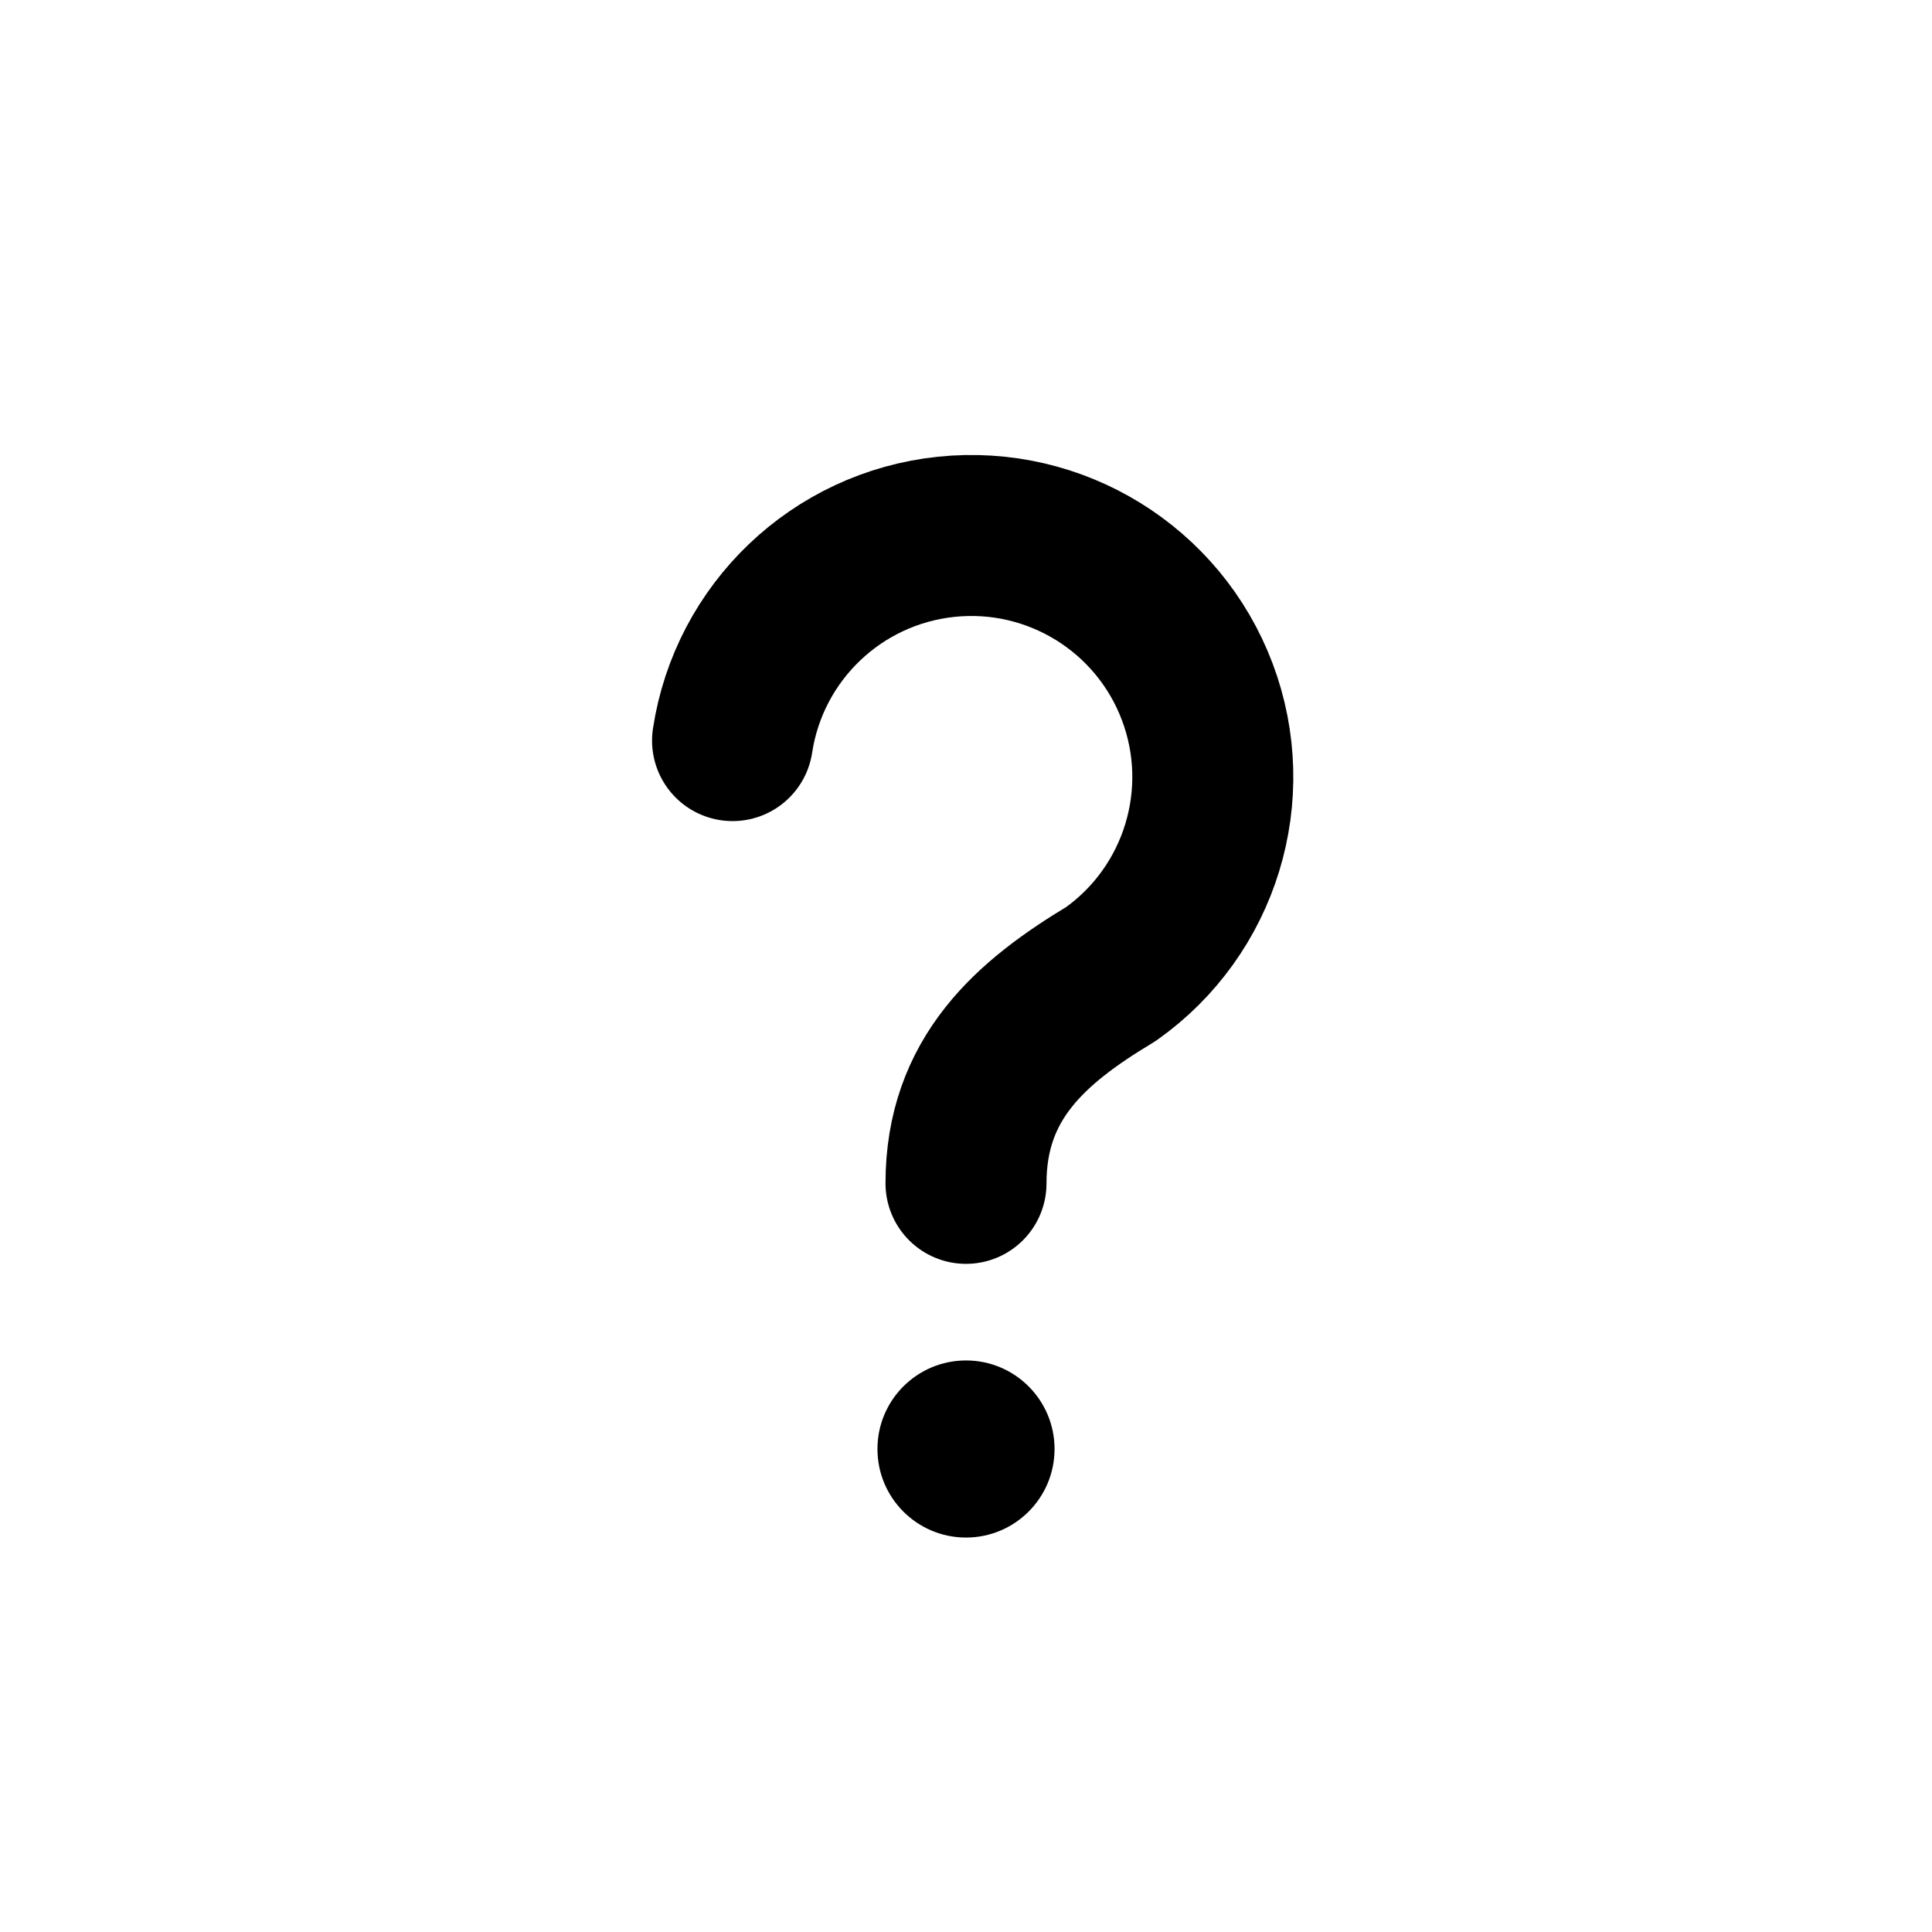
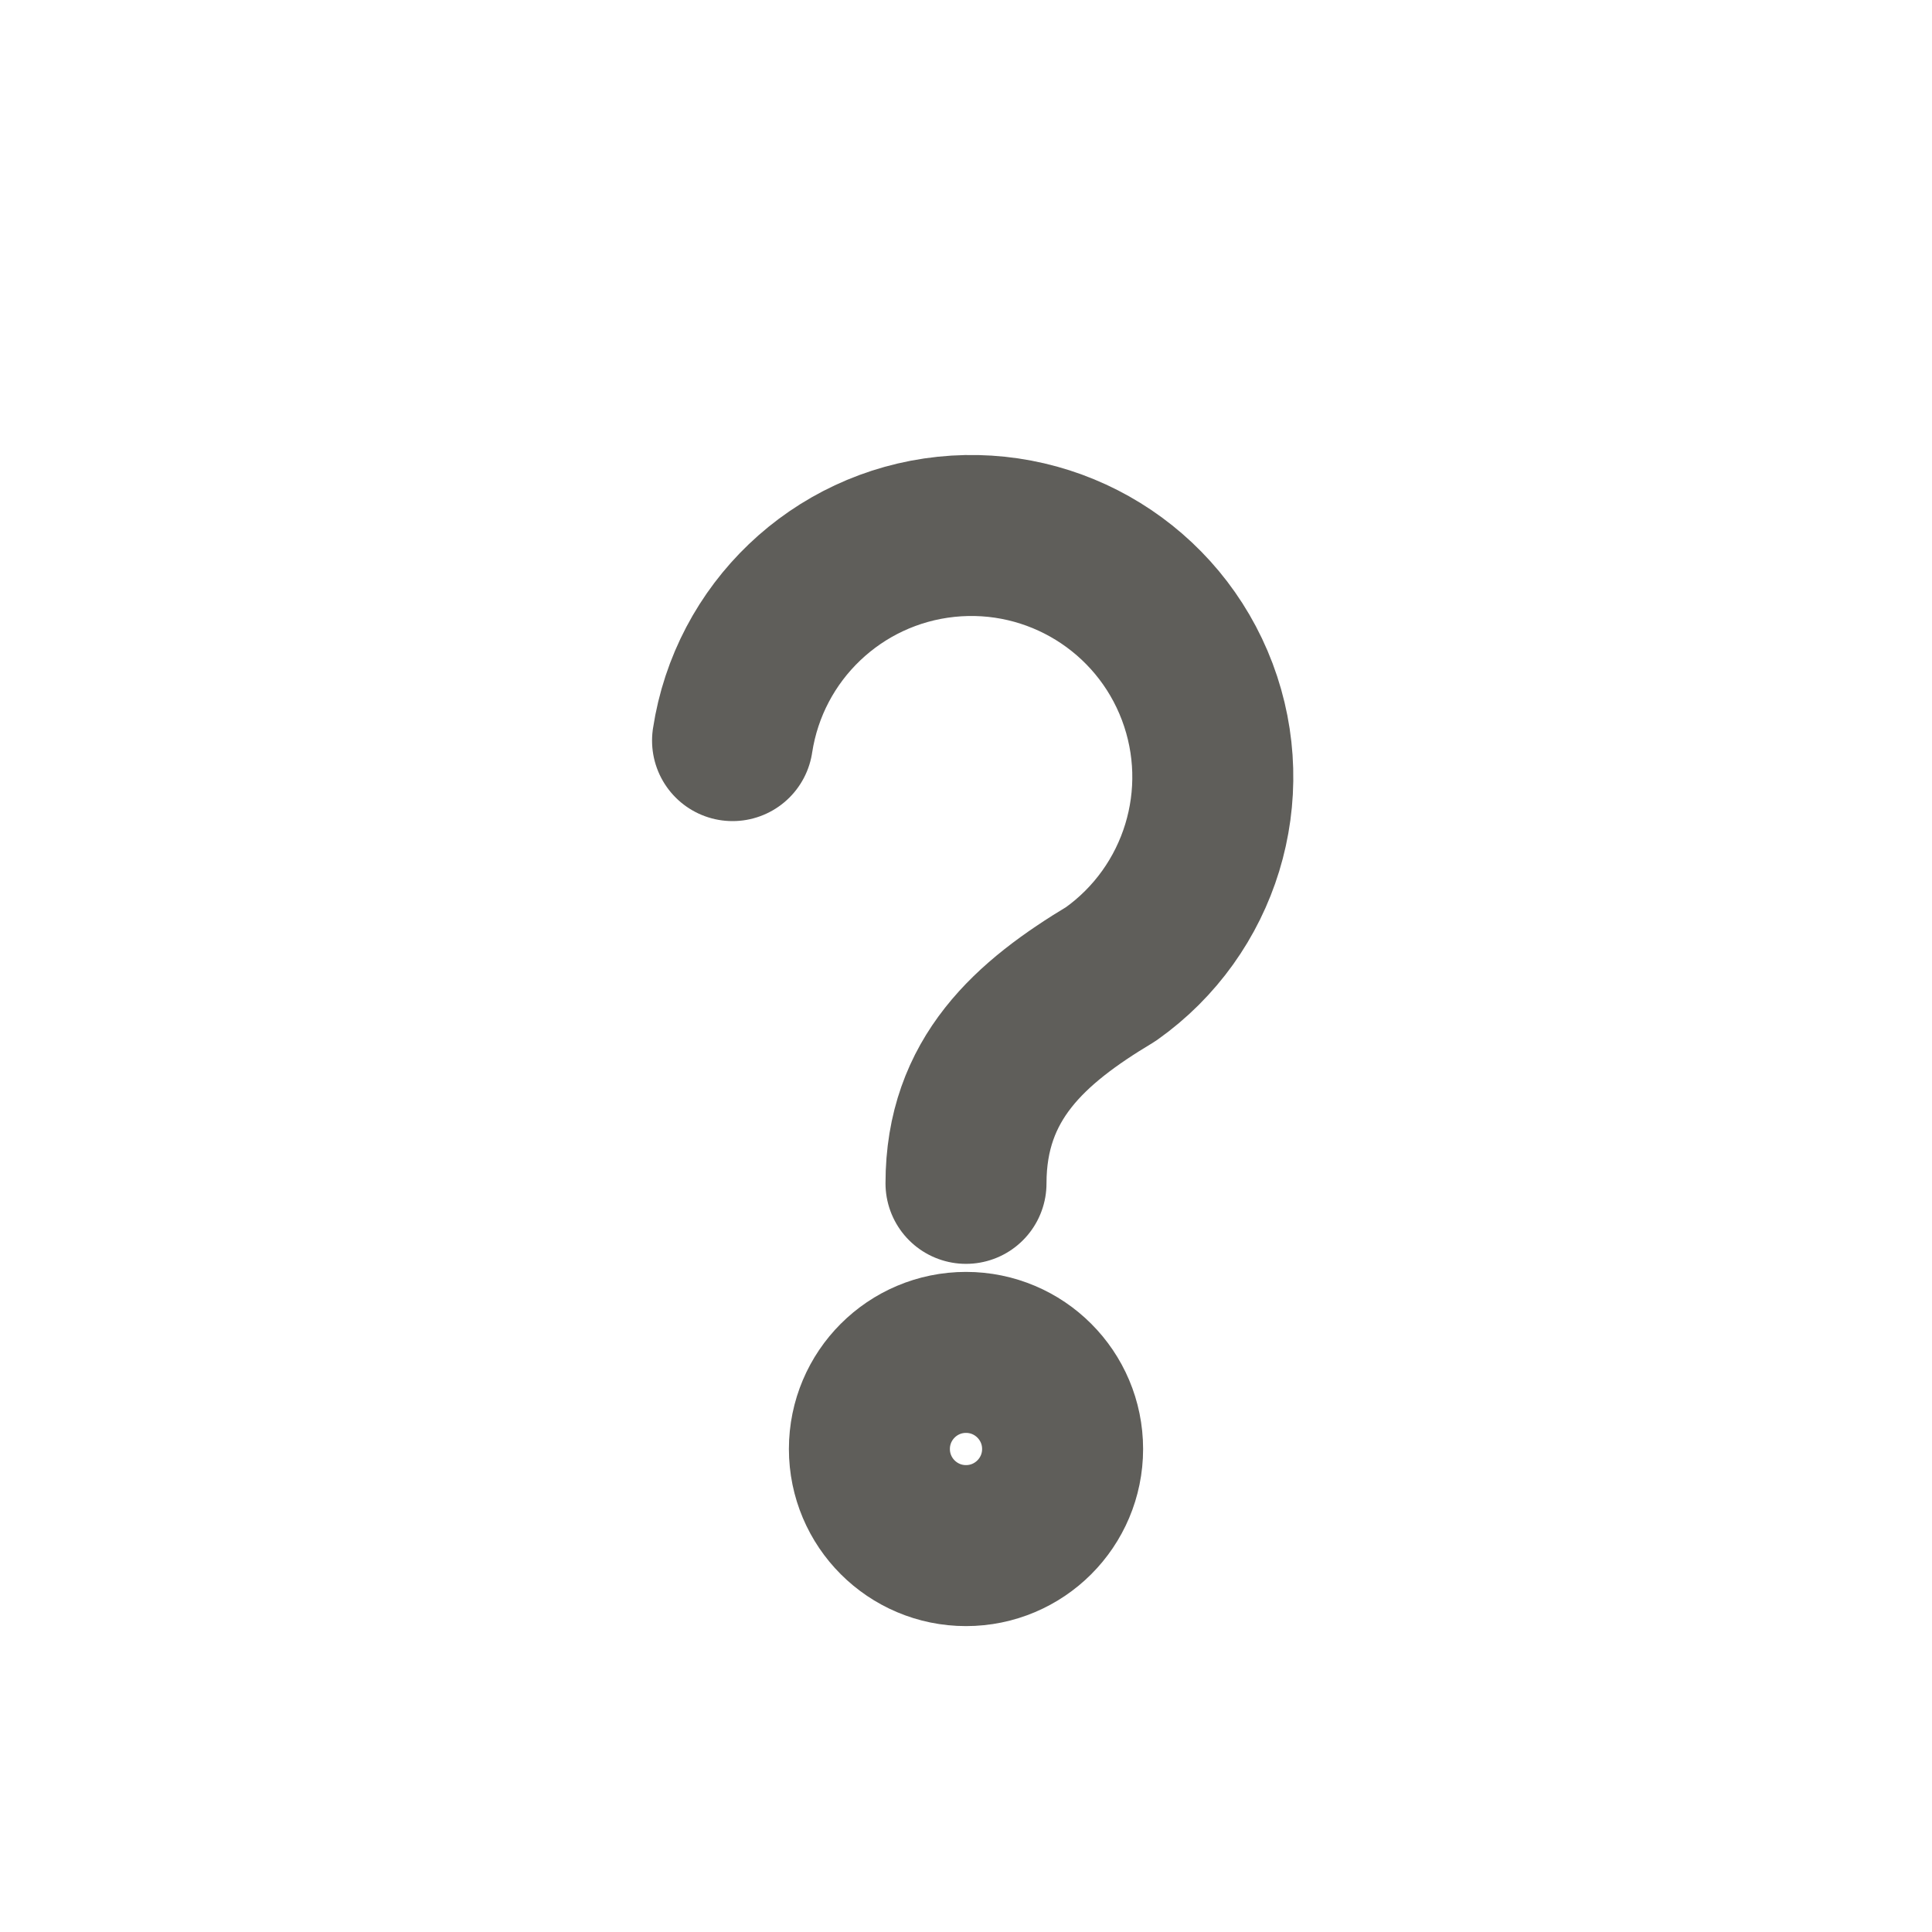
- <svg xmlns="http://www.w3.org/2000/svg" viewBox="0 0 24 24" fill="none" stroke="#000" stroke-width="2" stroke-linecap="round" stroke-linejoin="round">
+ <svg xmlns="http://www.w3.org/2000/svg" width="24" height="24" viewBox="0 0 24 24" fill="none" stroke="#5F5E5A" stroke-width="2" stroke-linecap="round" stroke-linejoin="round">
  <path d="M9.1 9.2a3 3 0 1 1 4.7 2.9c-1 .6-1.8 1.3-1.8 2.6" />
-   <circle cx="12" cy="18" r="1.1" fill="#000" stroke="none" />
+   <circle cx="12" cy="18" r="1.2" />
</svg>
